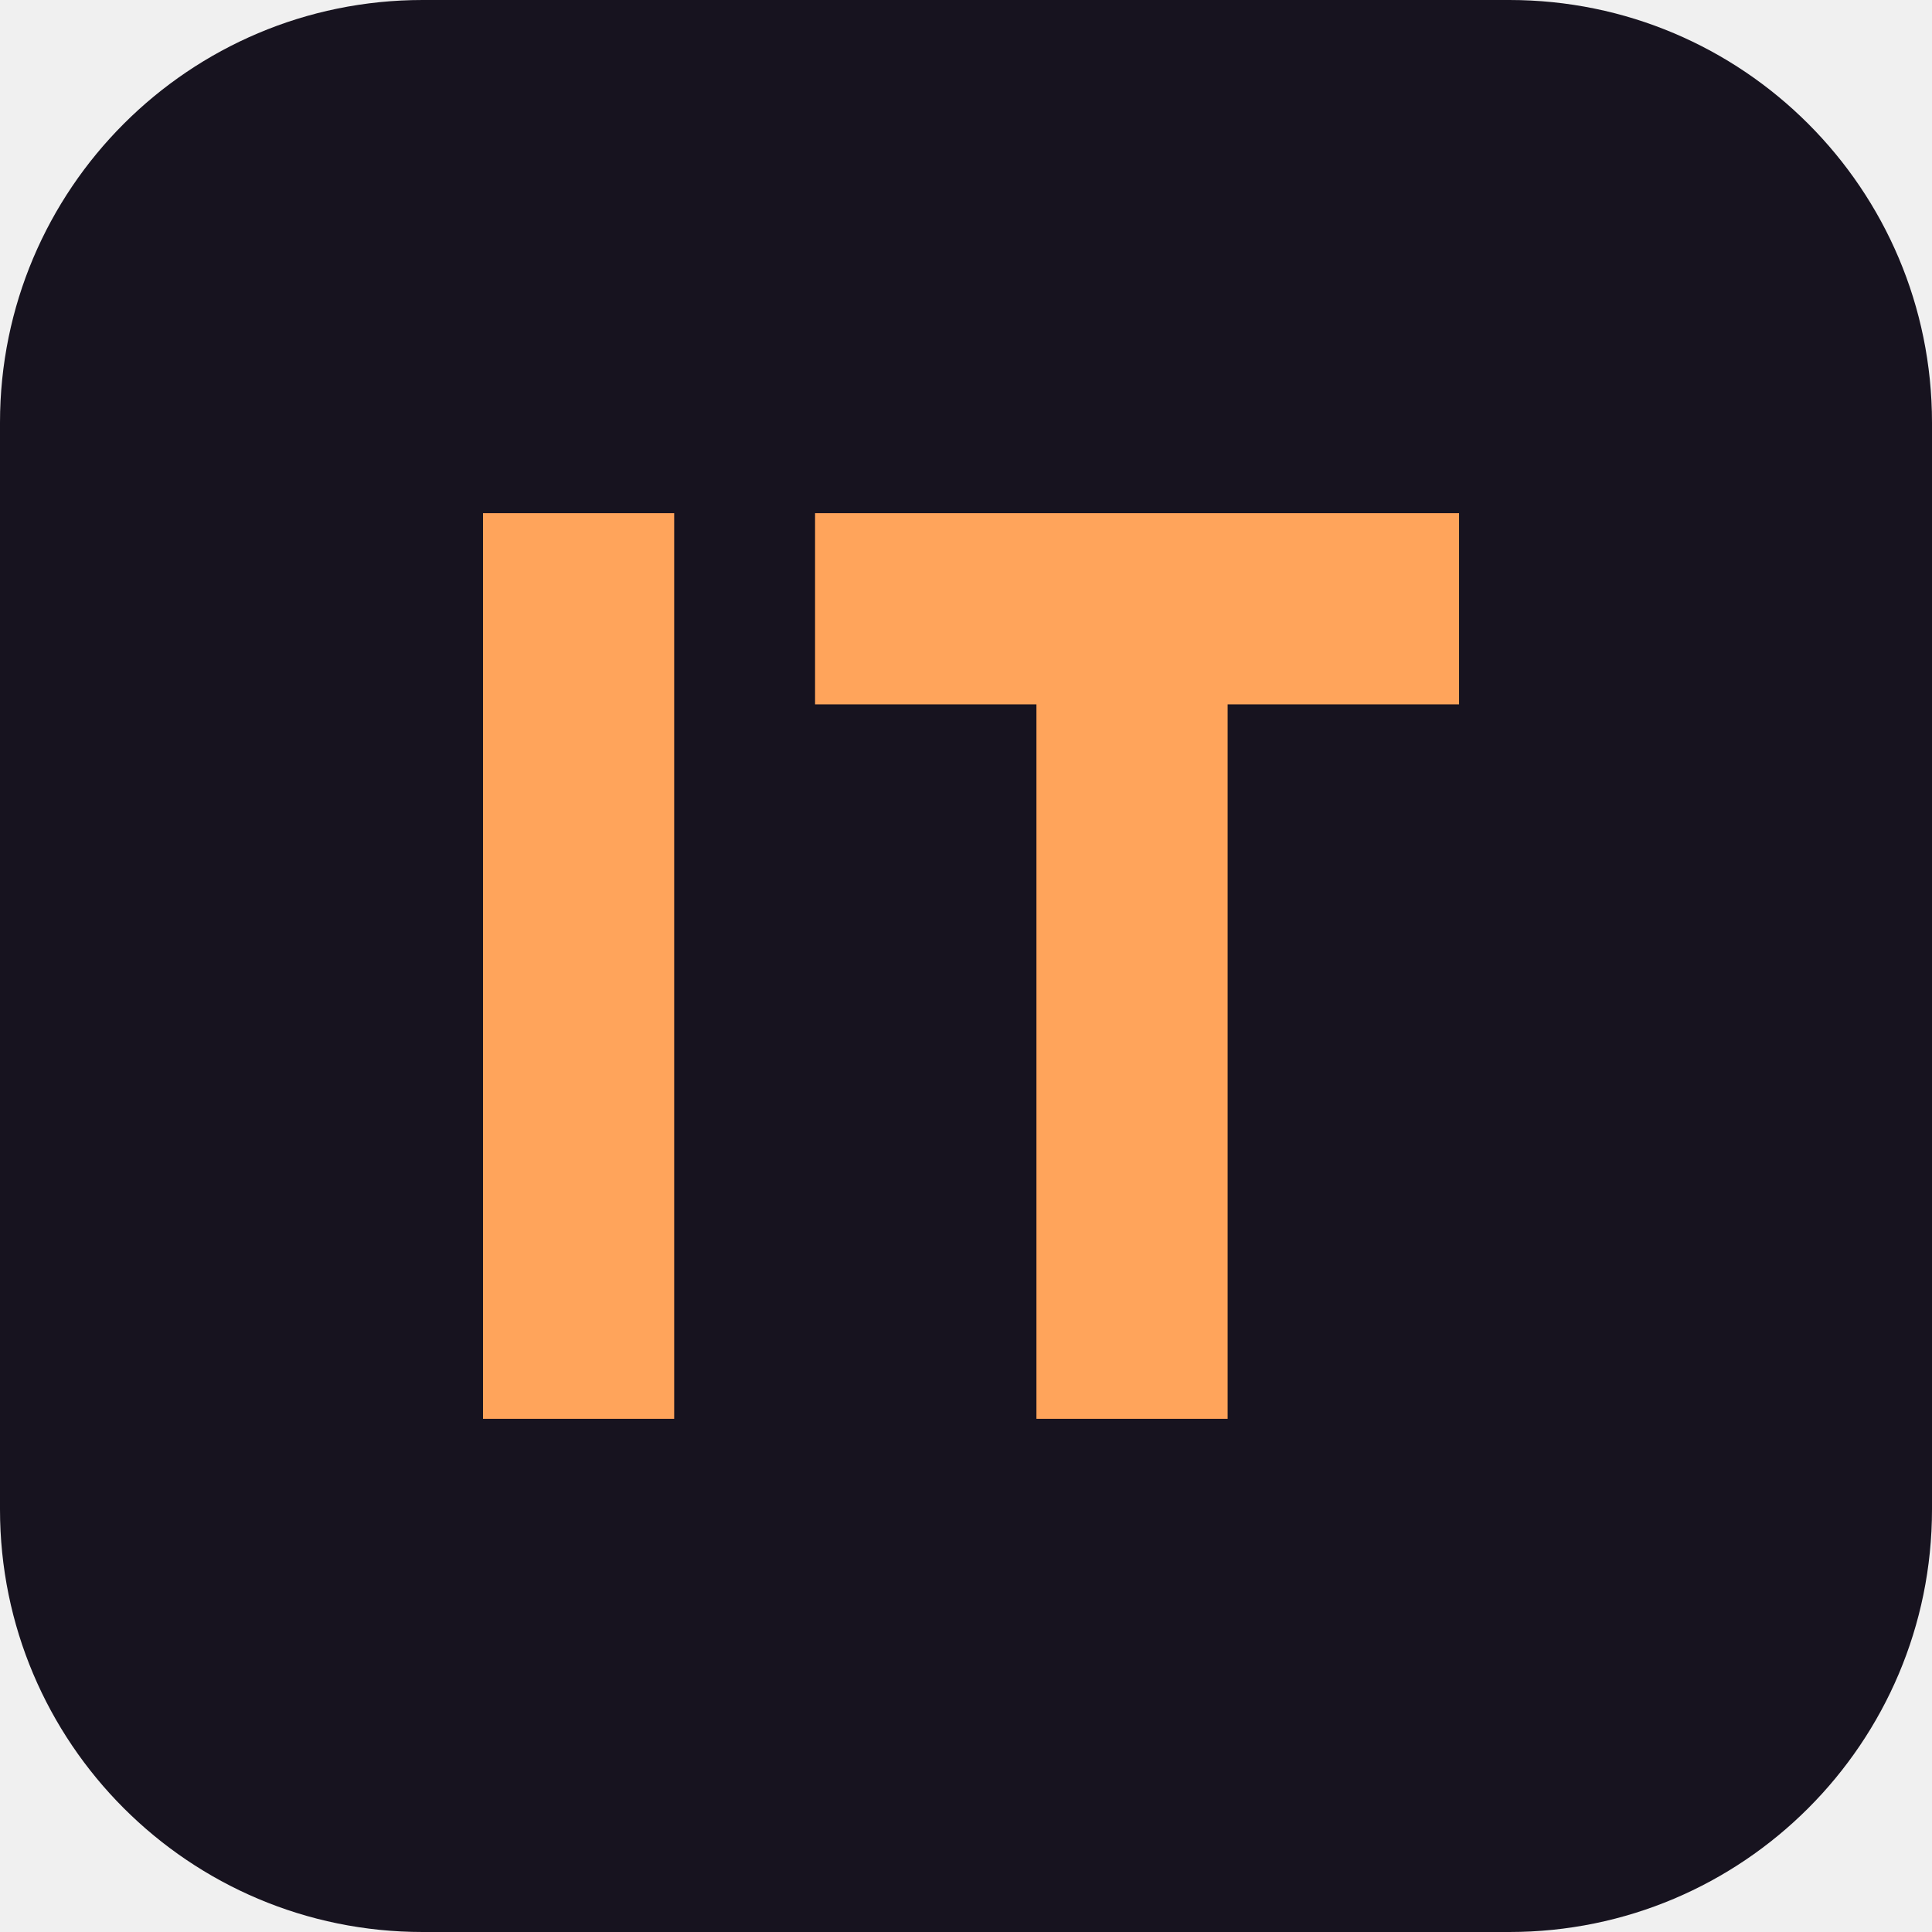
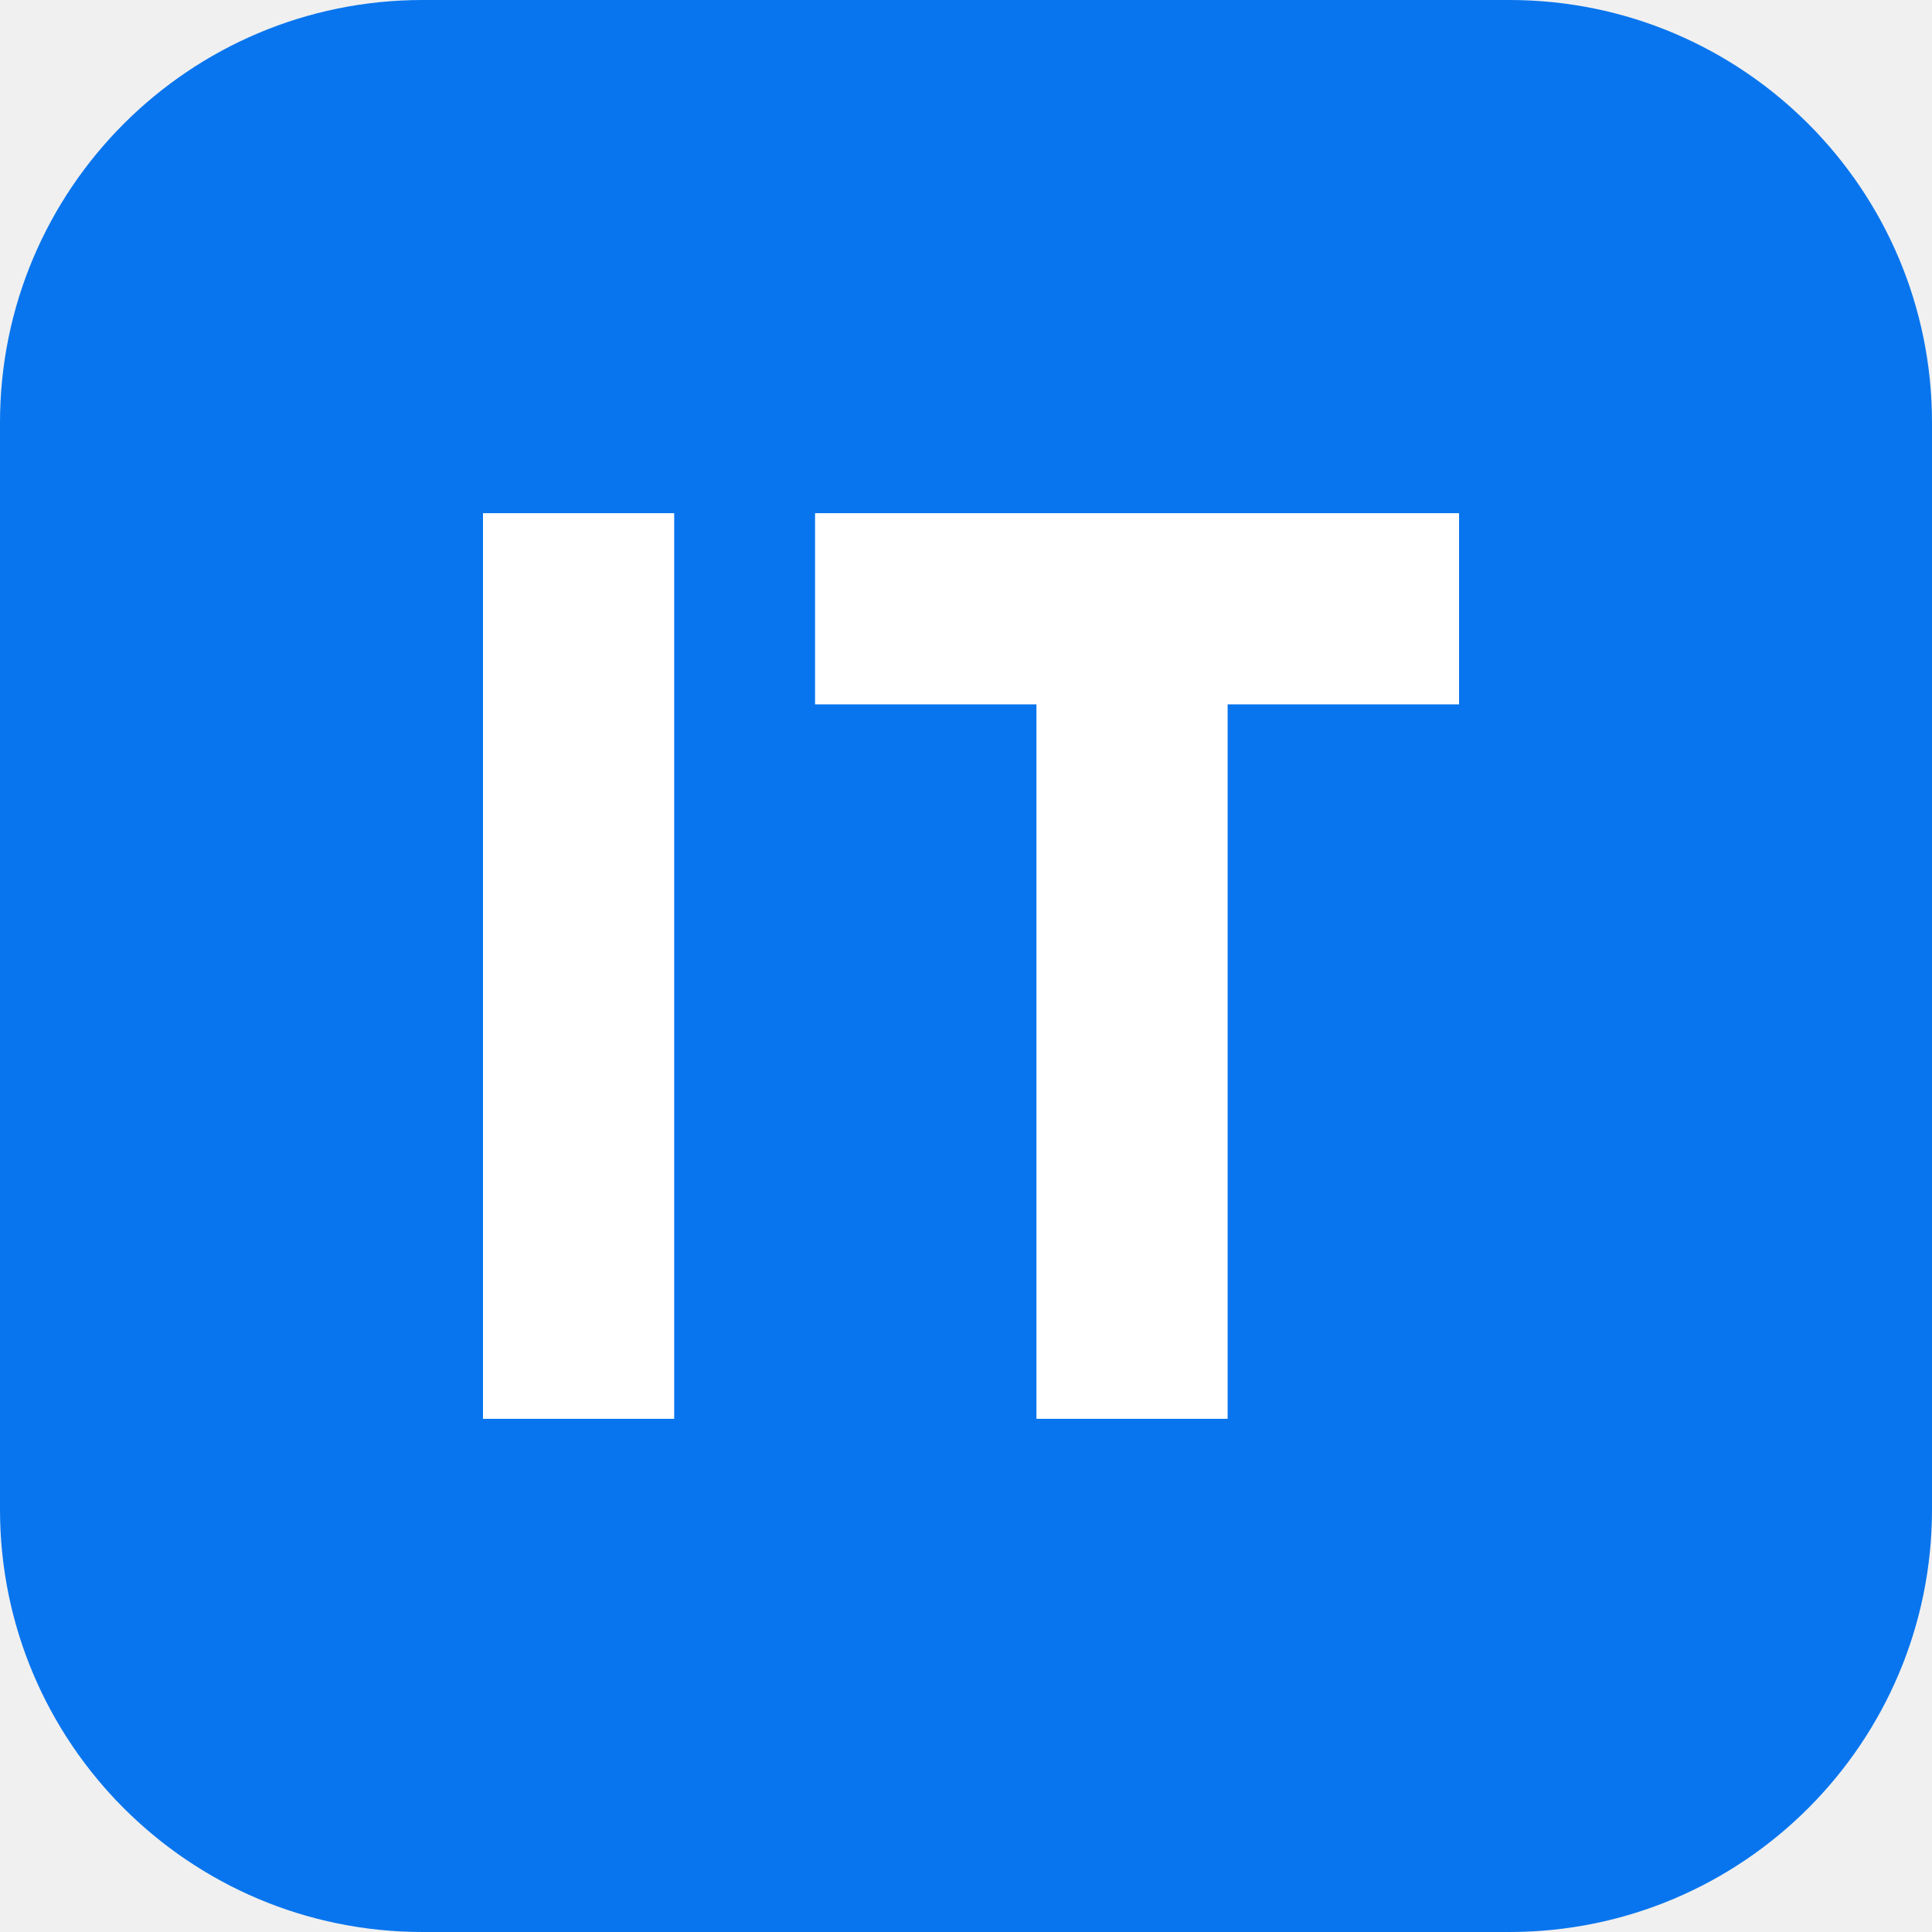
<svg xmlns="http://www.w3.org/2000/svg" viewBox="0 0 192 192">
-   <rect width="192" height="192" rx="42" fill="#17131f" />
-   <path d="M48 51h19v90H48zm33 0h64v19h-23v71h-19V70H81z" fill="#ffa45b" />
+   <rect width="192" height="192" rx="42" fill="#0875ee" />
+   <path d="M48 51h19v90H48zm33 0h64v19h-23v71h-19V70H81z" fill="#ffffff" />
</svg>
